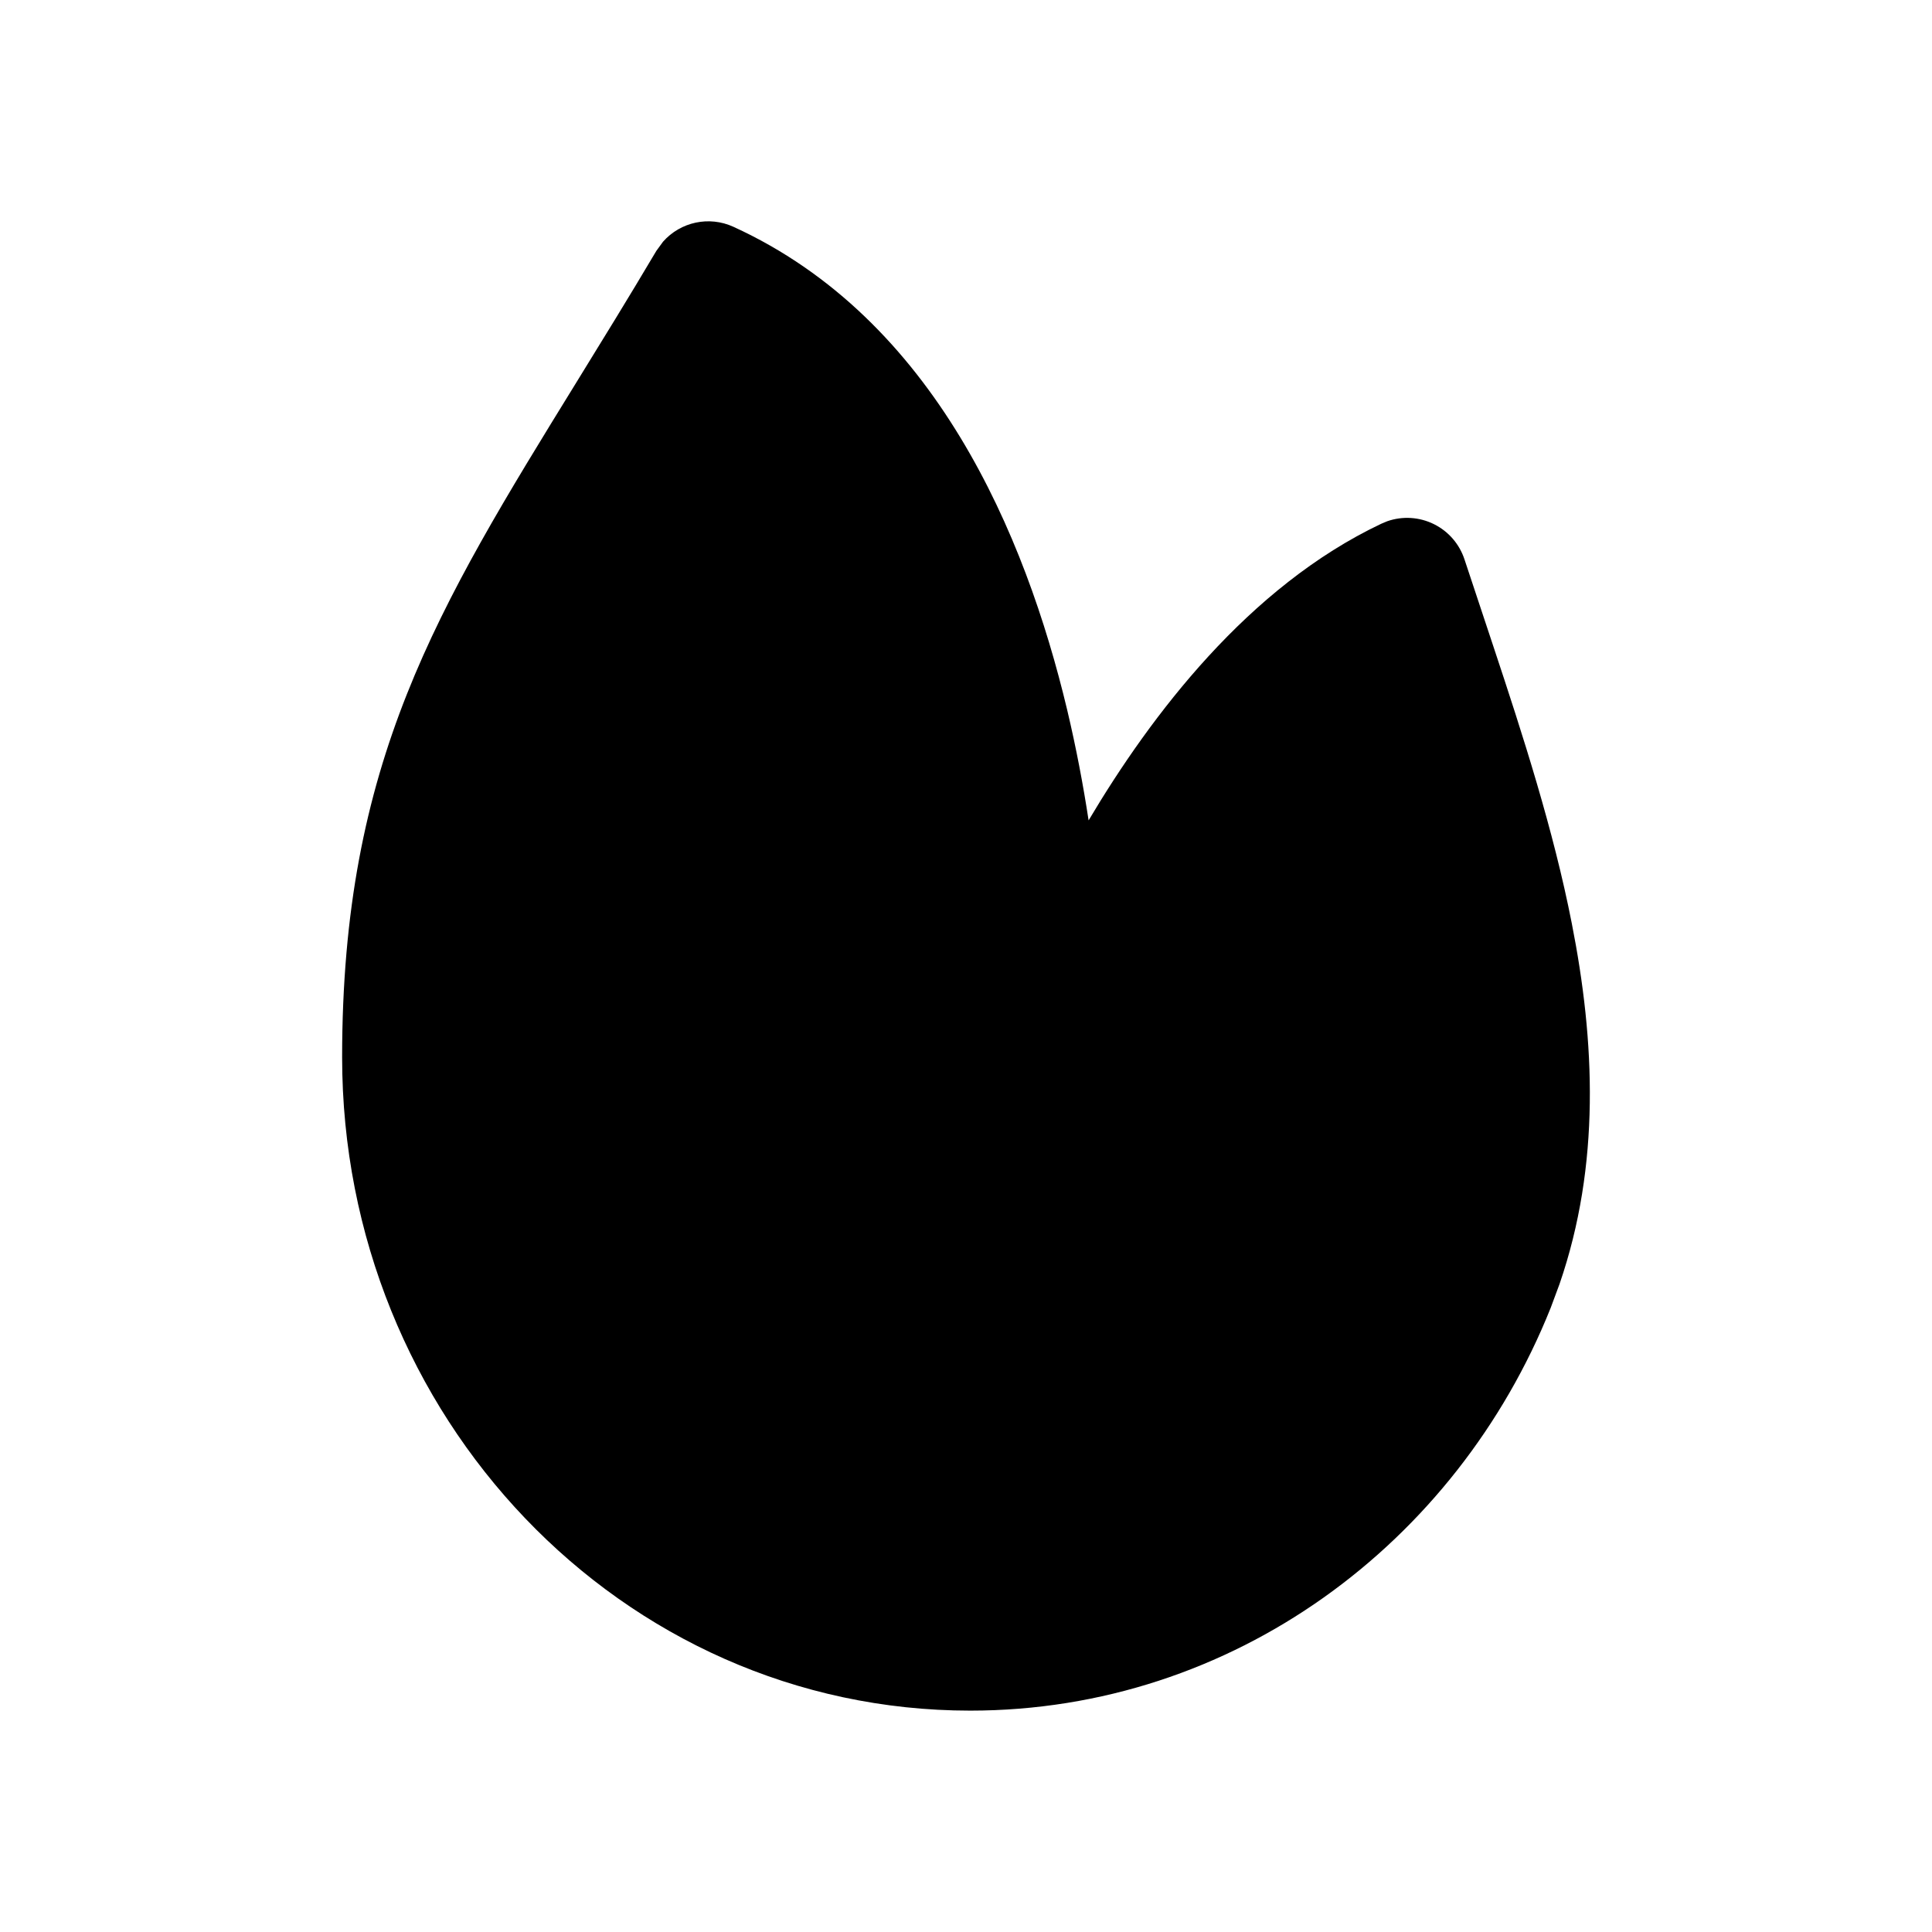
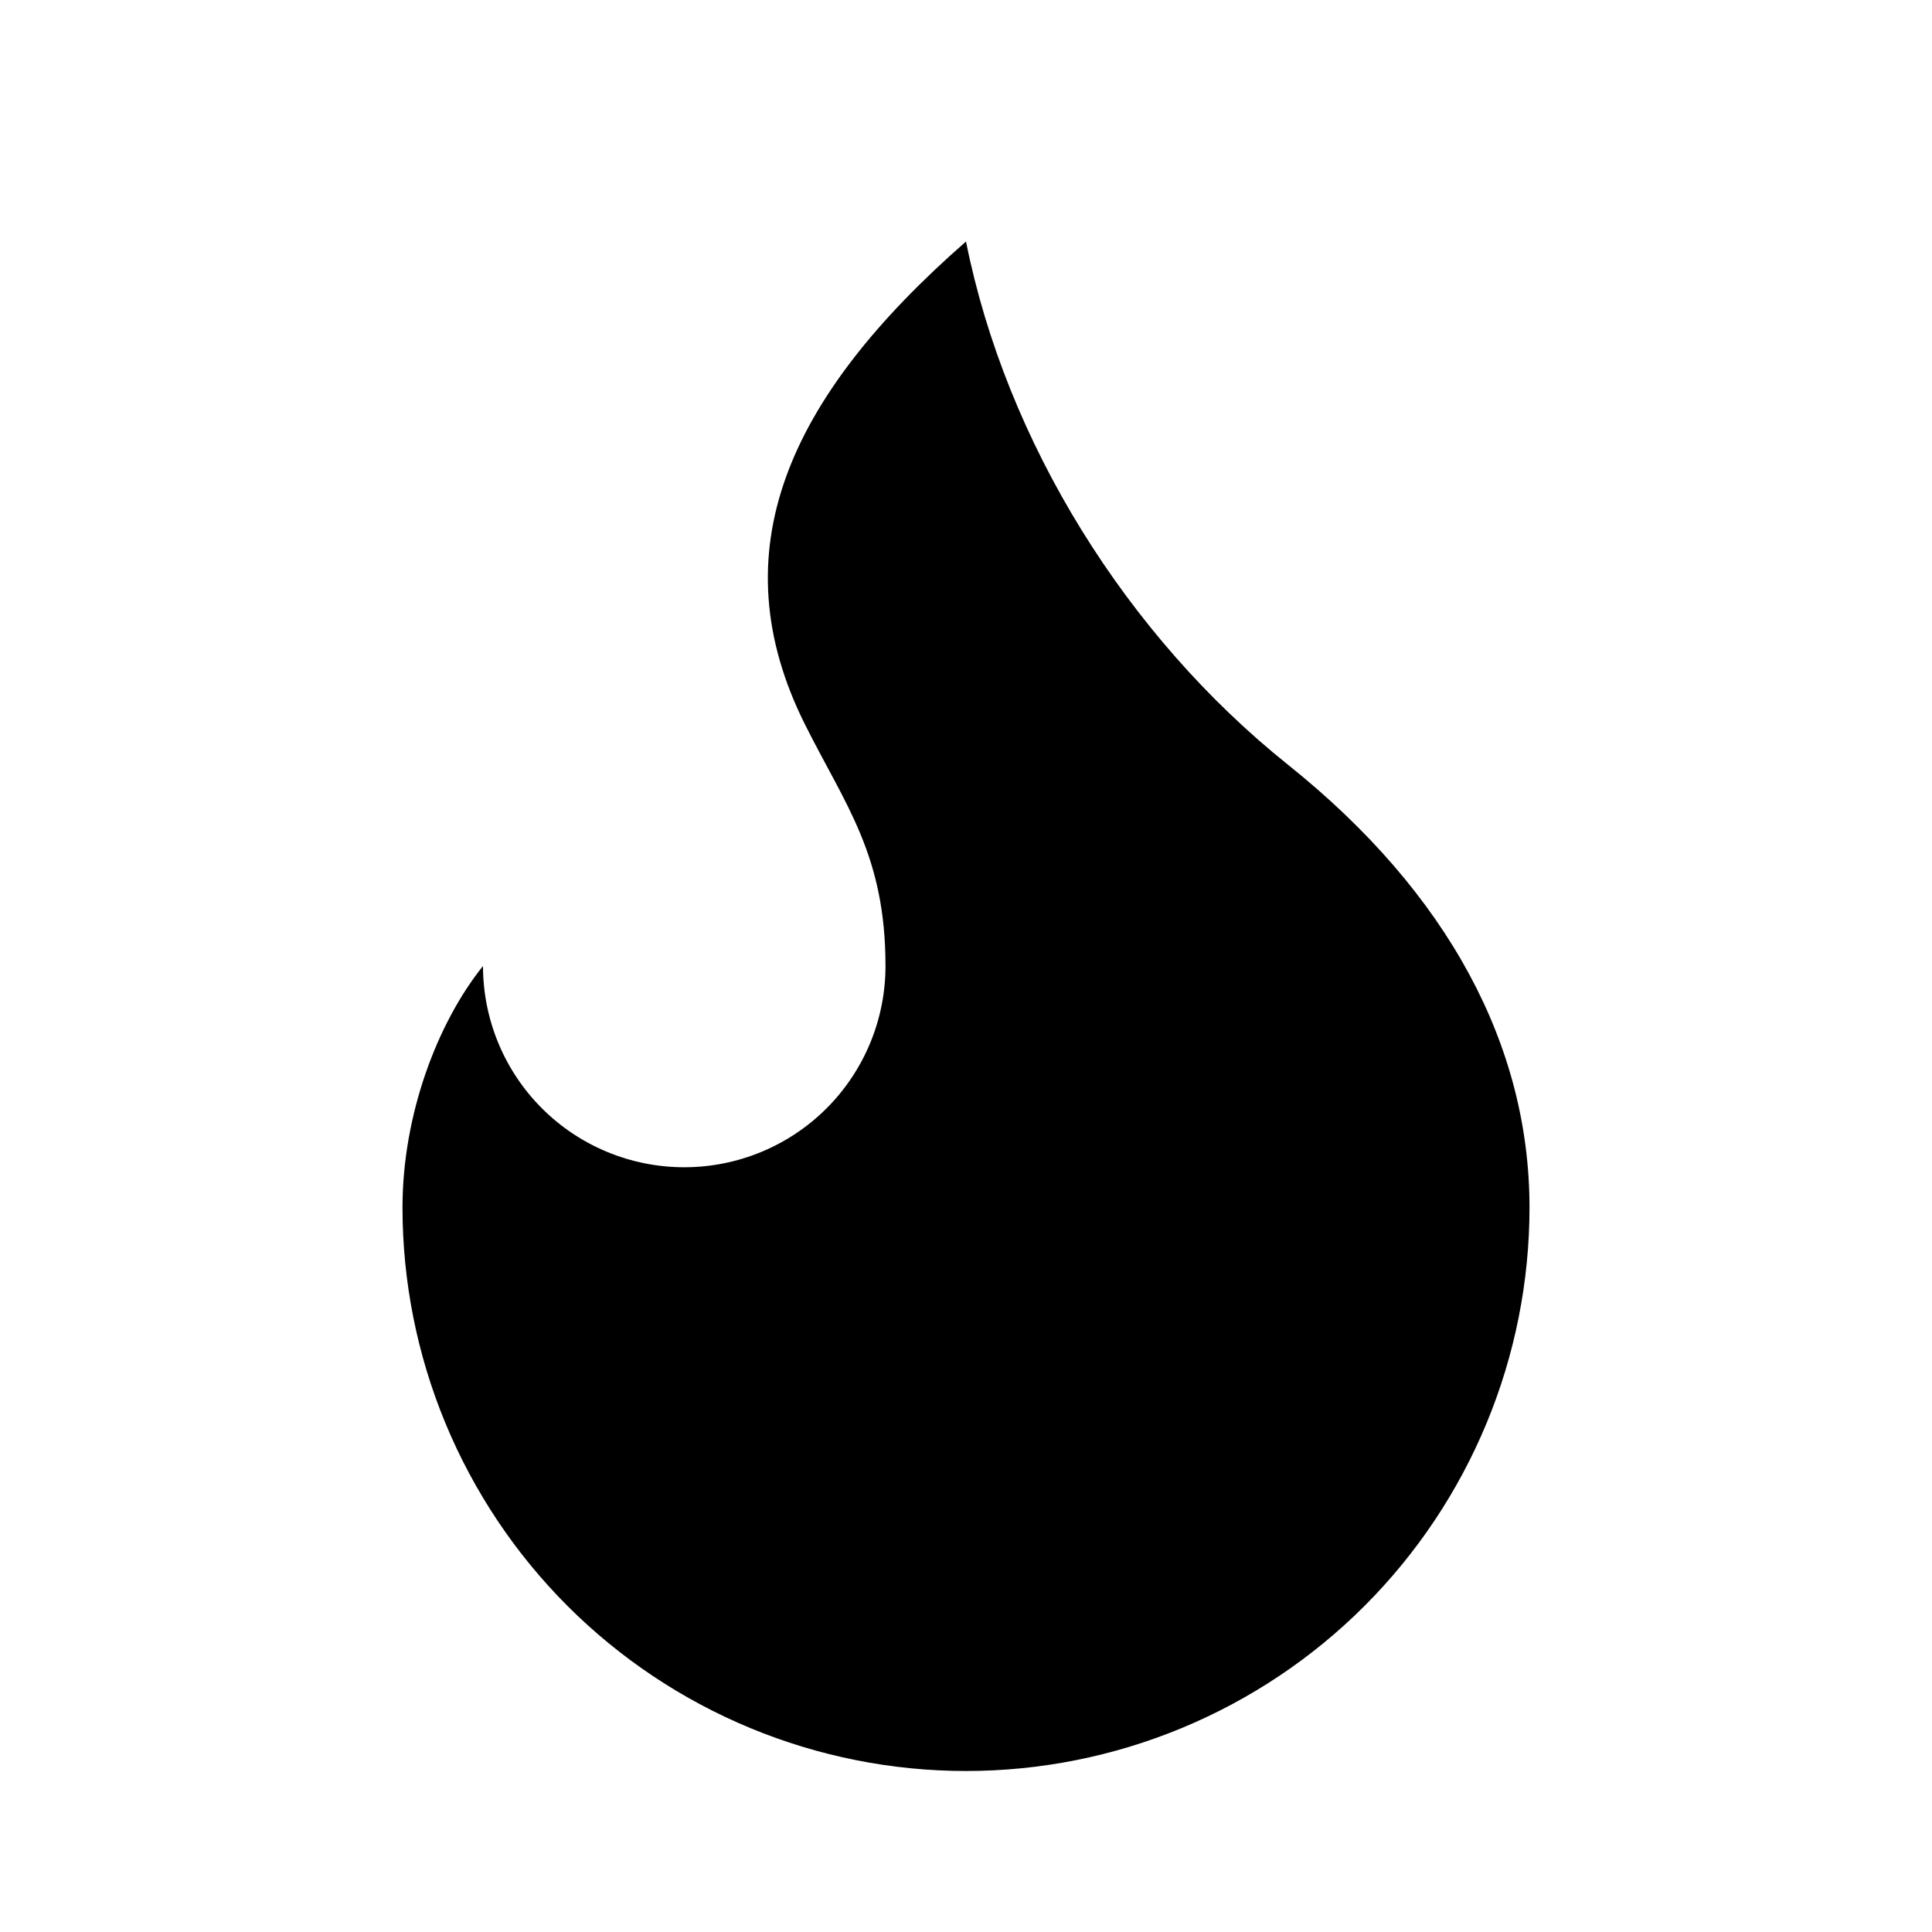
- <svg xmlns="http://www.w3.org/2000/svg" width="24" height="24" fill="currentColor" viewBox="0 0 24 24">
-   <path d="M8.236 3.003a.75.75 0 0 1 .874-.186c2.504 1.144 3.628 3.827 4.147 6.002.113.476.2.939.266 1.372.778-1.31 1.986-2.903 3.636-3.685l.074-.031a.75.75 0 0 1 .96.476l.358 1.078c.367 1.105.746 2.278.974 3.44.289 1.465.359 2.999-.152 4.482l-.11.296c-1.168 2.921-3.943 5.003-7.21 5.003-4.34 0-7.803-3.665-7.803-8.116 0-3.664 1.174-5.567 2.912-8.387.313-.508.645-1.046.991-1.63z" />
+ <svg xmlns="http://www.w3.org/2000/svg" width="24" height="24" viewBox="0 0 24 24" fill="none">
+   <path d="M8.5 14.5C9.163 14.5 9.799 14.237 10.268 13.768C10.737 13.299 11 12.663 11 12C11 10.62 10.5 10 10 9C8.928 6.857 9.776 4.946 12 3C12.5 5.5 14 7.9 16 9.5C18 11.1 19 13 19 15C19 15.919 18.819 16.829 18.467 17.679C18.115 18.528 17.6 19.3 16.95 19.95C16.3 20.6 15.528 21.115 14.679 21.467C13.829 21.819 12.919 22 12 22C11.081 22 10.171 21.819 9.321 21.467C8.472 21.115 7.7 20.6 7.05 19.95C6.4 19.3 5.885 18.528 5.533 17.679C5.181 16.829 5 15.919 5 15C5 13.847 5.433 12.706 6 12C6 12.663 6.263 13.299 6.732 13.768C7.201 14.237 7.837 14.5 8.5 14.5Z" fill="black" />
</svg>
